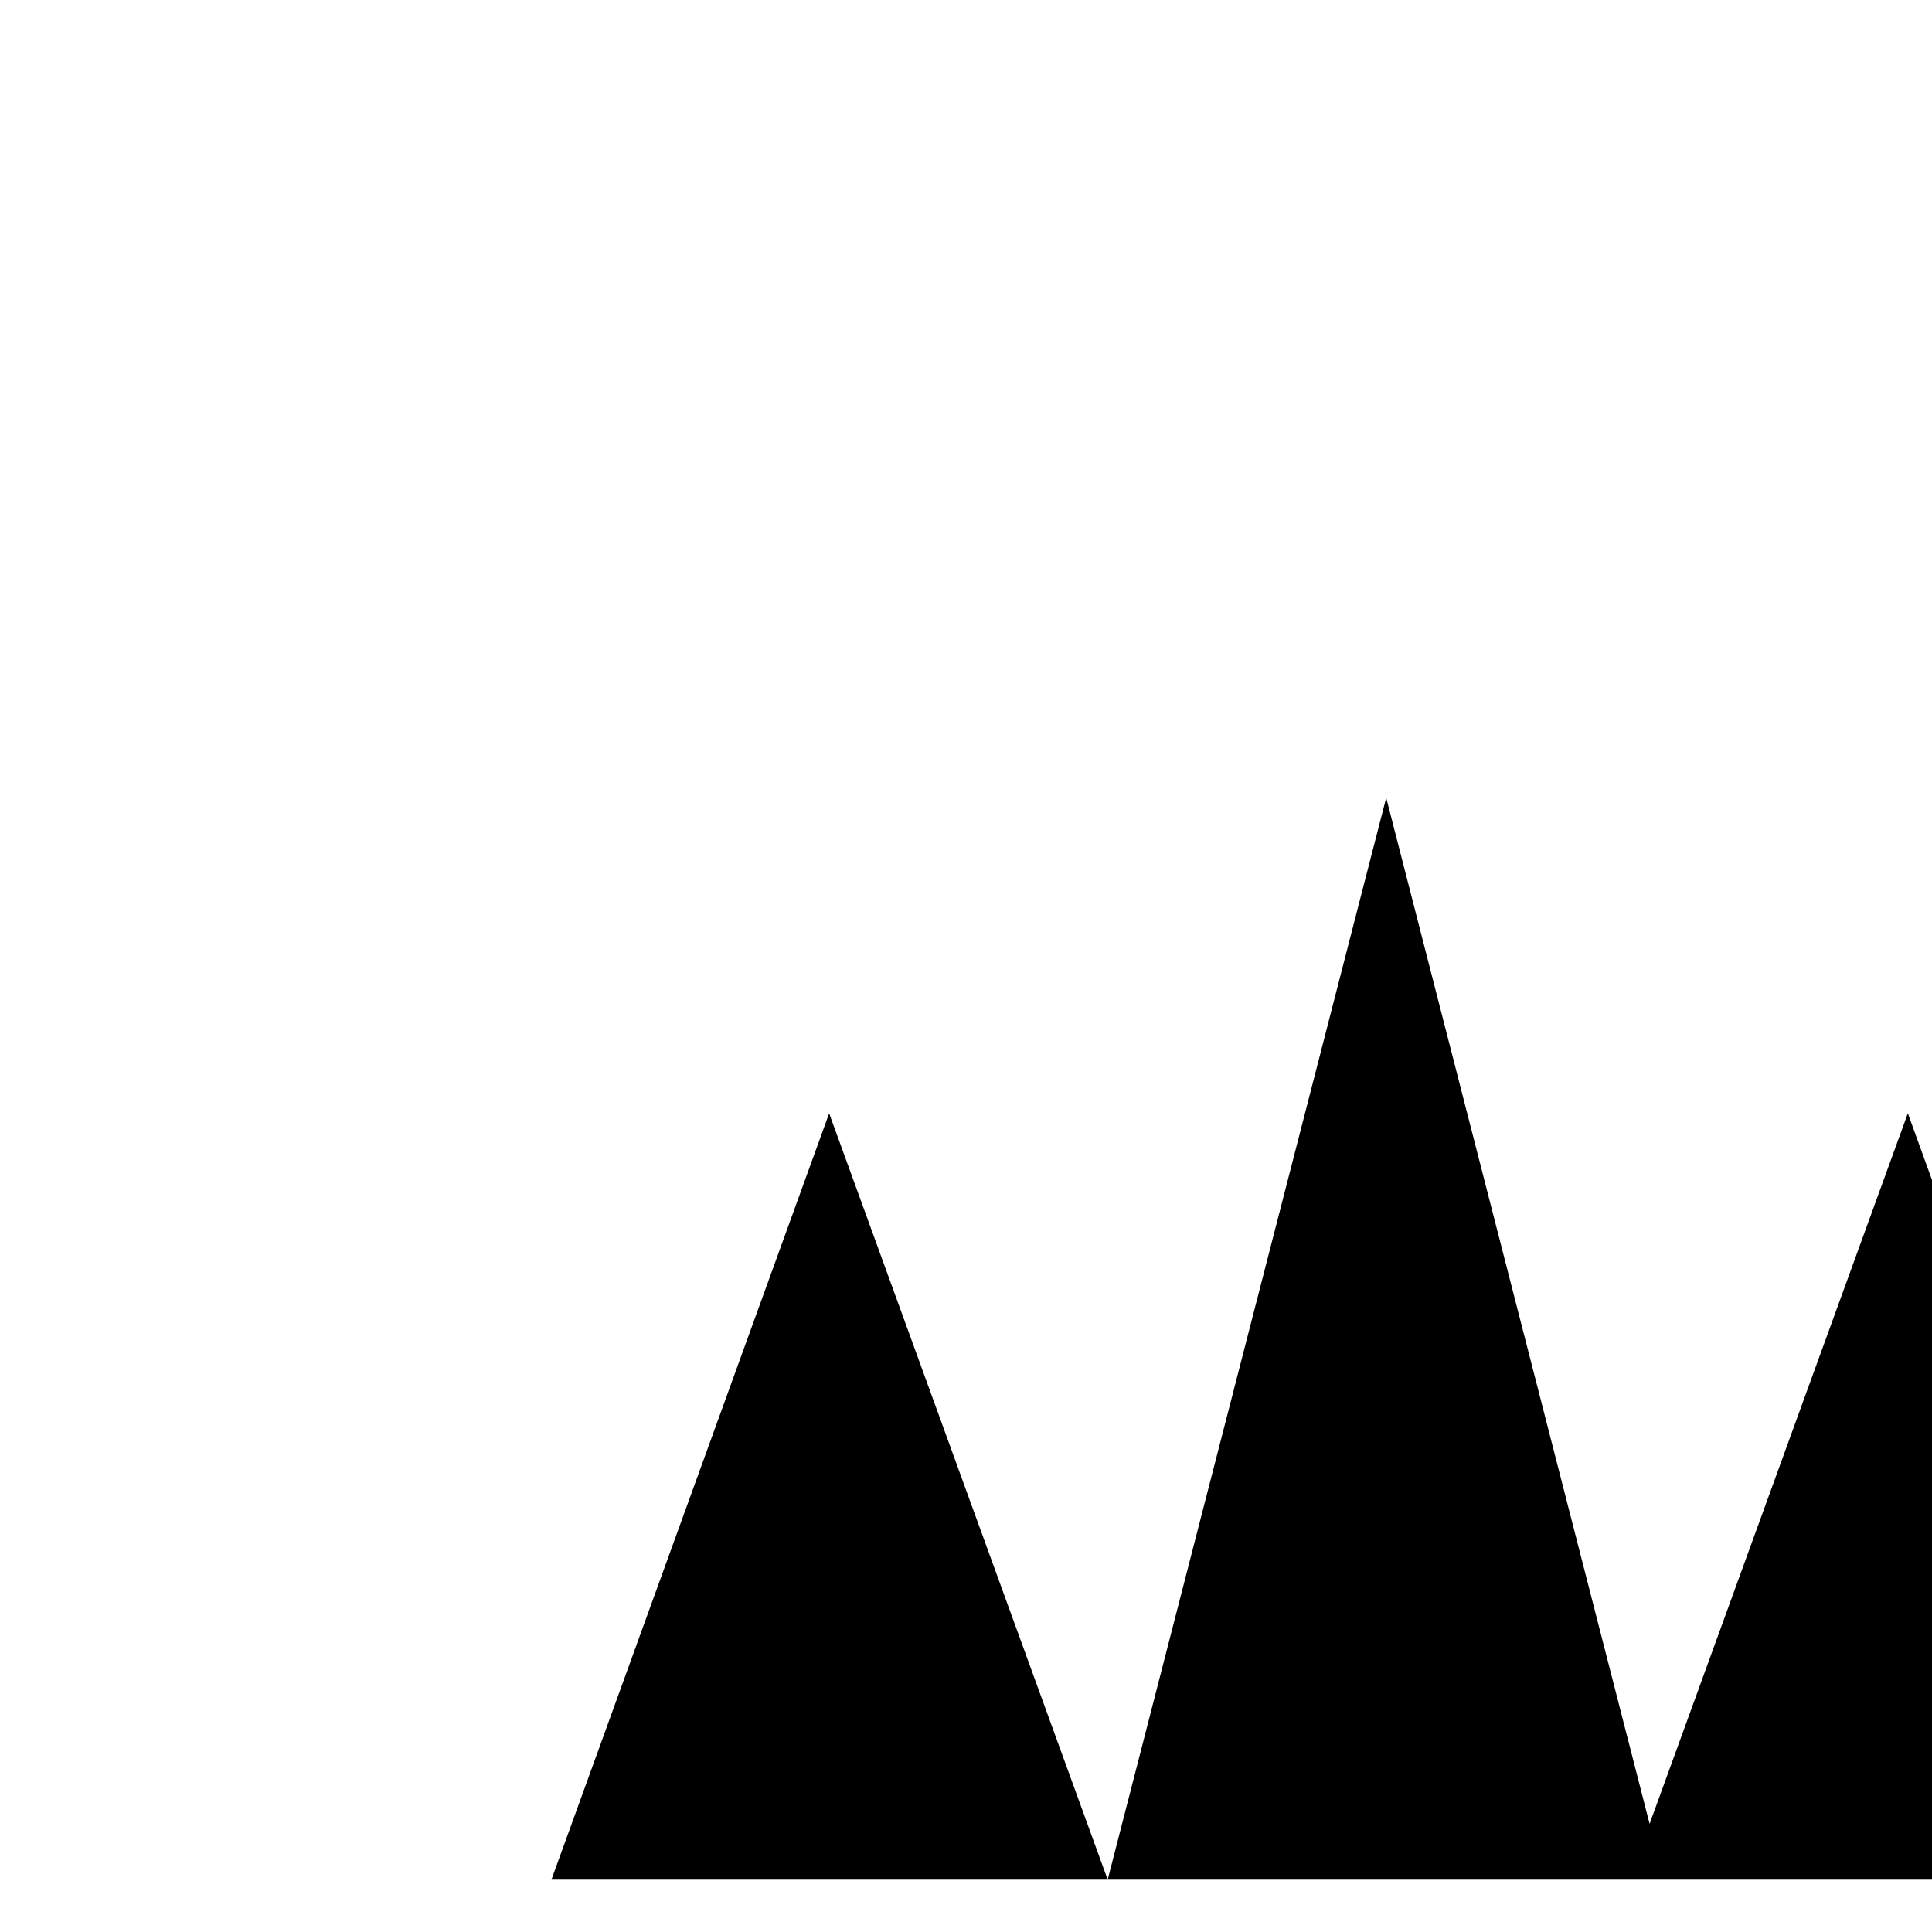
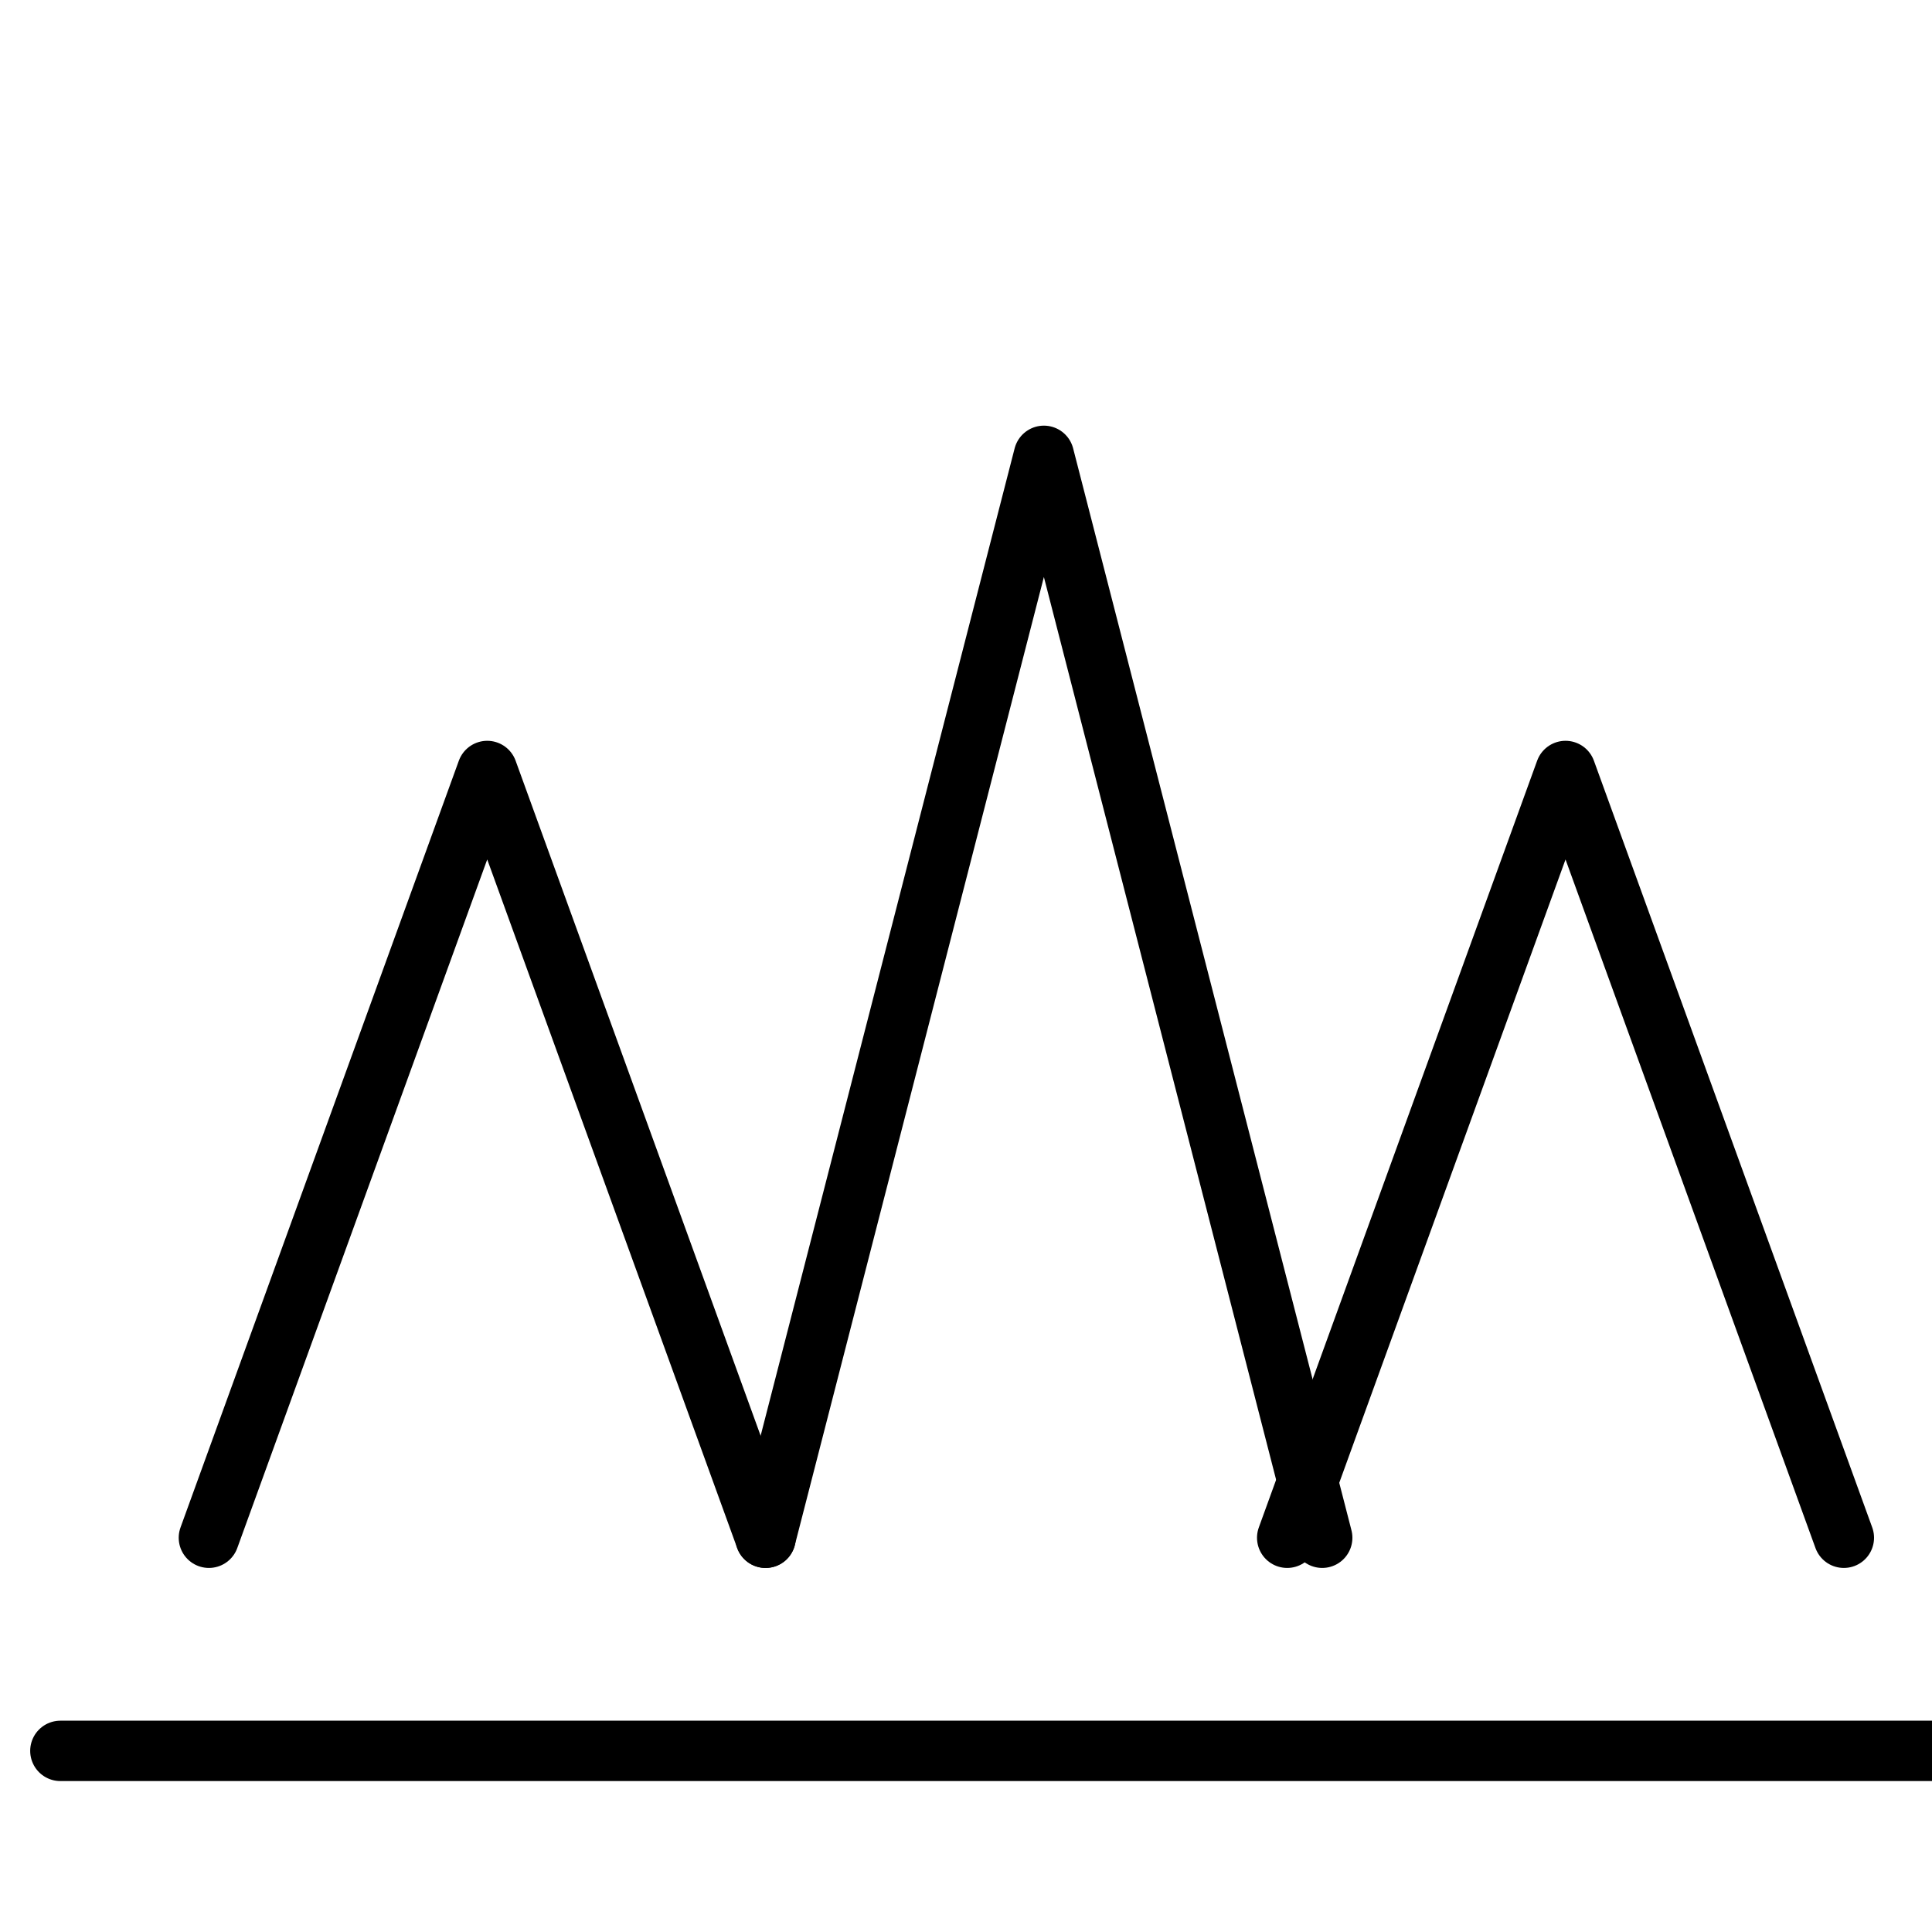
- <svg xmlns="http://www.w3.org/2000/svg" viewBox="0 0 24 24" fill="currentColor">
-   <path d="M20.67,23.35L17.22,9.91L13.76,23.35M27.15,23.35L23.7,13.83L20.24,23.35M13.76,23.35L10.3,13.83L6.85,23.35M5,26L29,26" />
+ <svg xmlns="http://www.w3.org/2000/svg" viewBox="0 0 32 32" fill="currentColor">
+   <path d="M21.9,25.47L17.29,7.55L12.68,25.47" fill="none" stroke="currentColor" stroke-width="1" stroke-linecap="round" stroke-linejoin="round" />
+   <path d="M30.54,25.47L25.93,12.77L21.32,25.47" fill="none" stroke="currentColor" stroke-width="1" stroke-linecap="round" stroke-linejoin="round" />
+   <path d="M12.68,25.47L8.07,12.77L3.46,25.47" fill="none" stroke="currentColor" stroke-width="1" stroke-linecap="round" stroke-linejoin="round" />
+   <path d="M1,29L33,29" fill="none" stroke="currentColor" stroke-width="1" stroke-linecap="round" stroke-linejoin="round" />
</svg>
